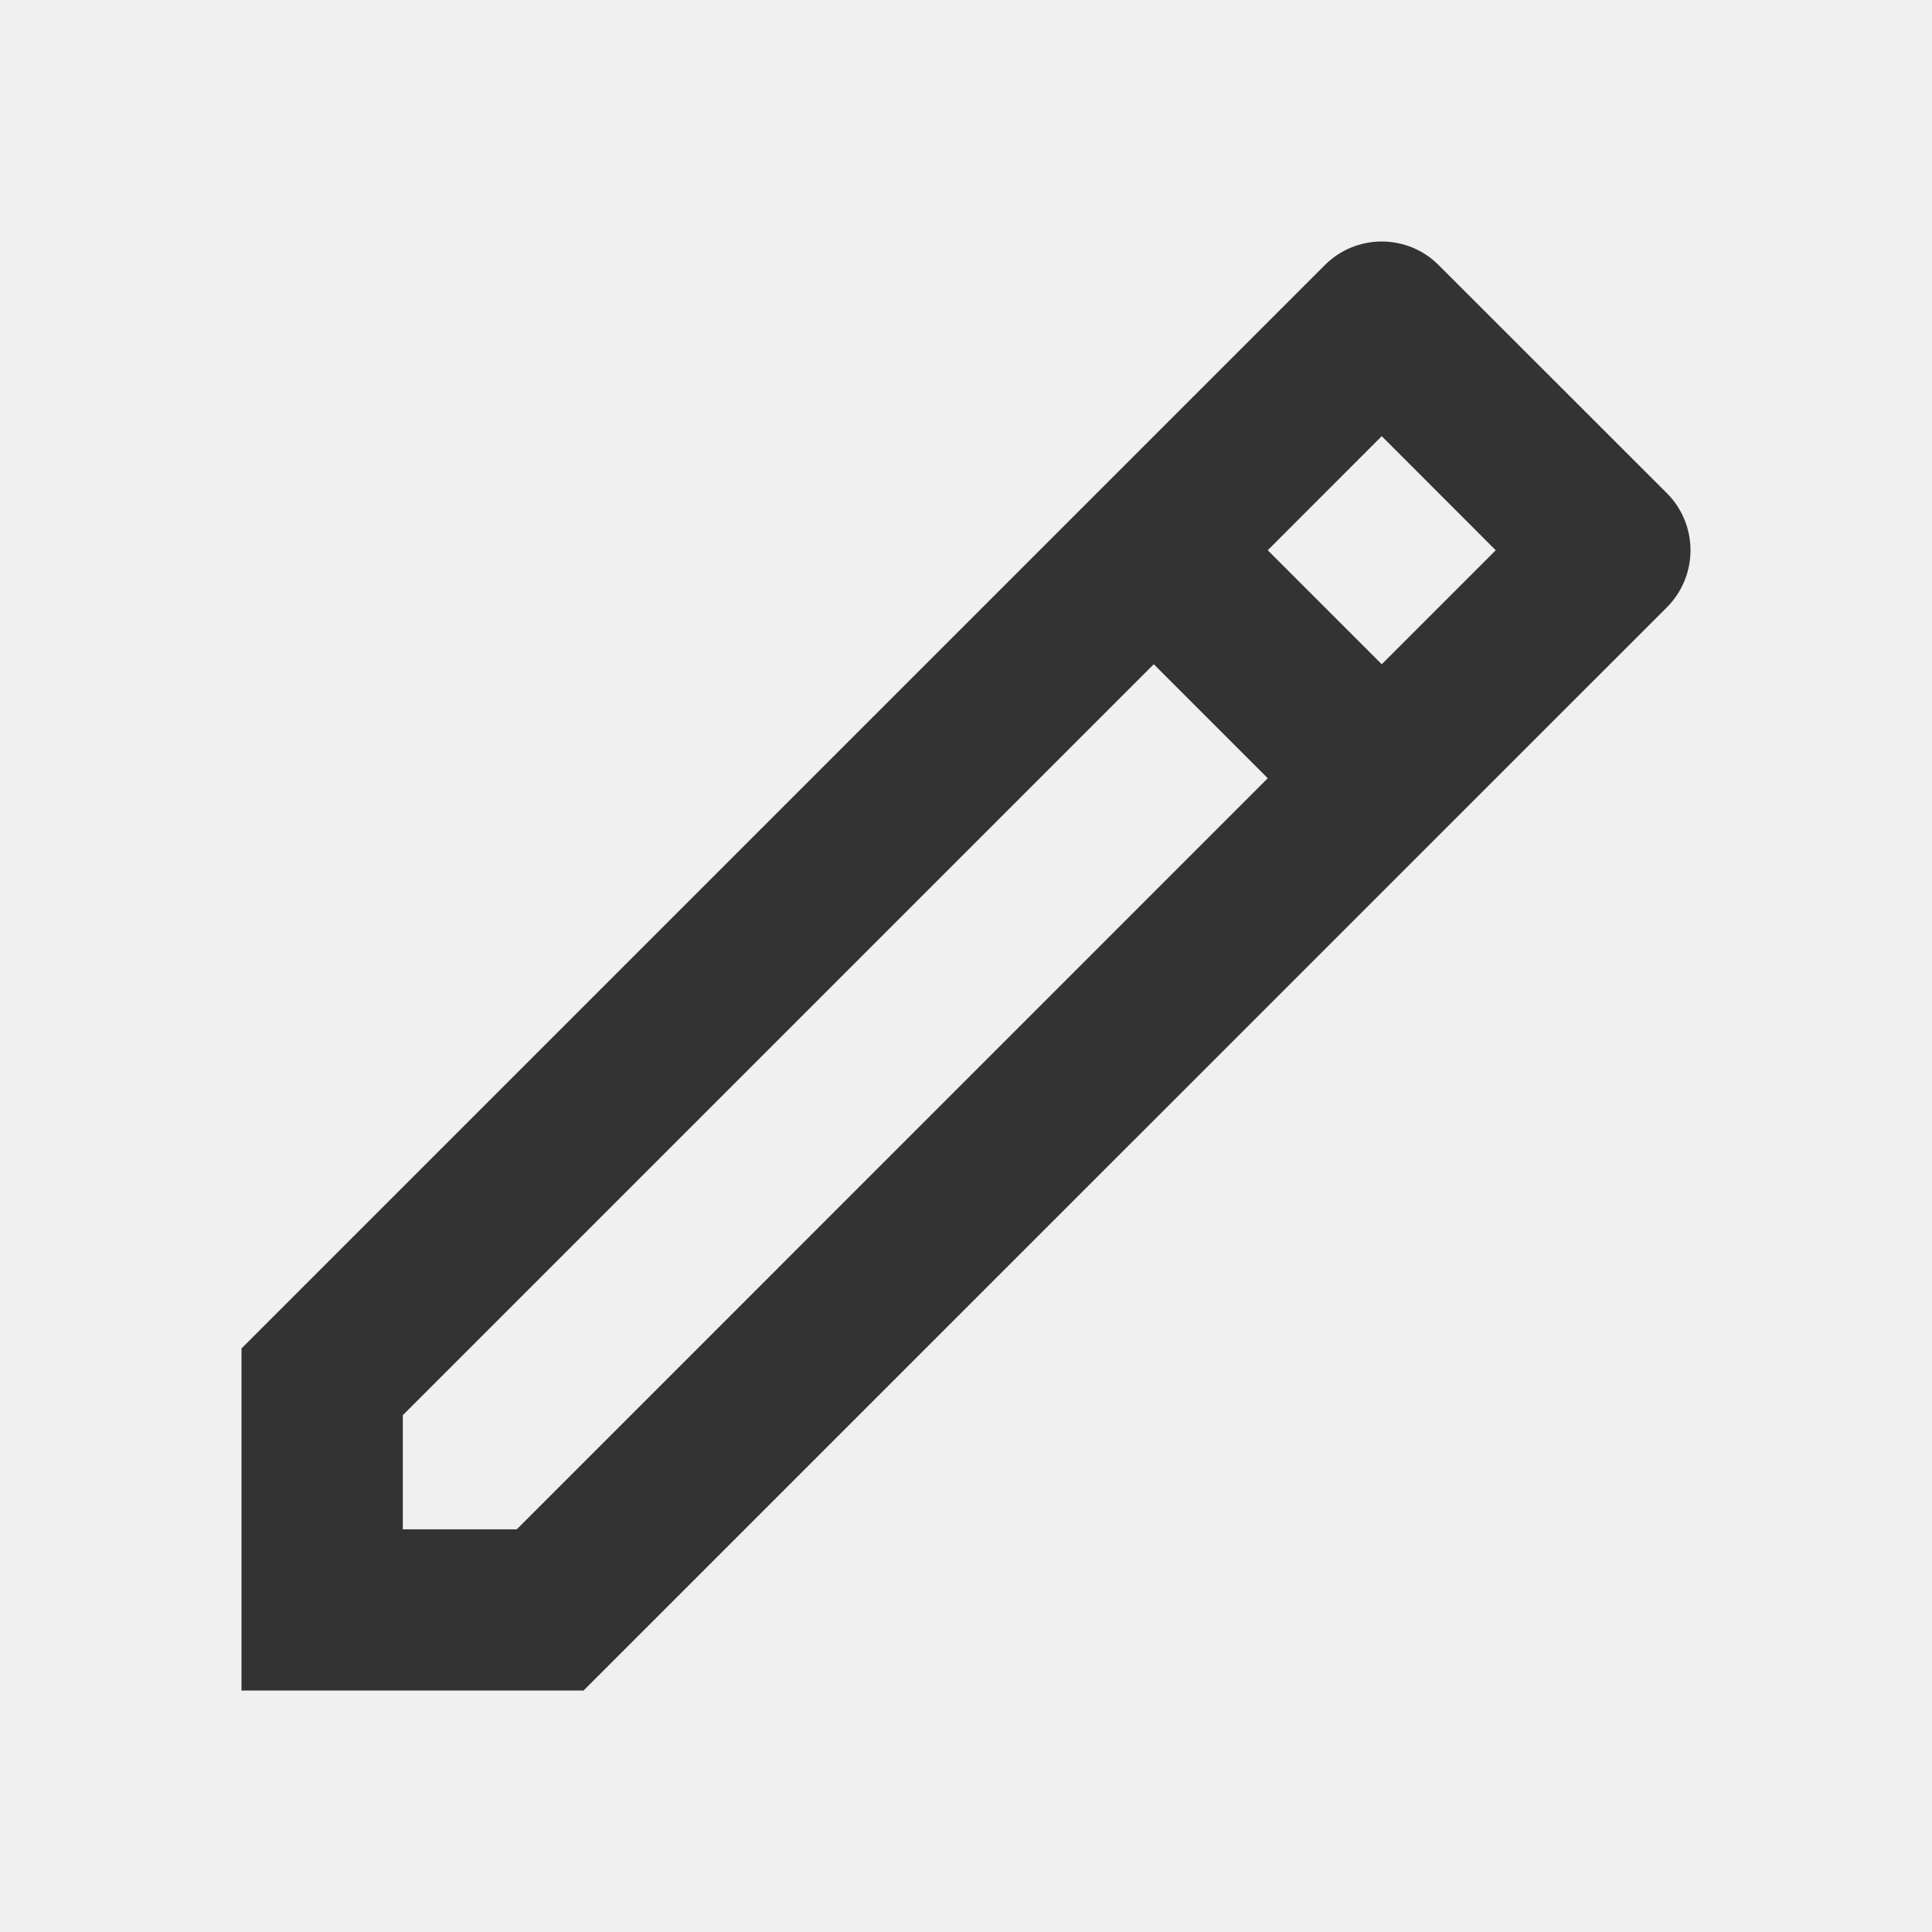
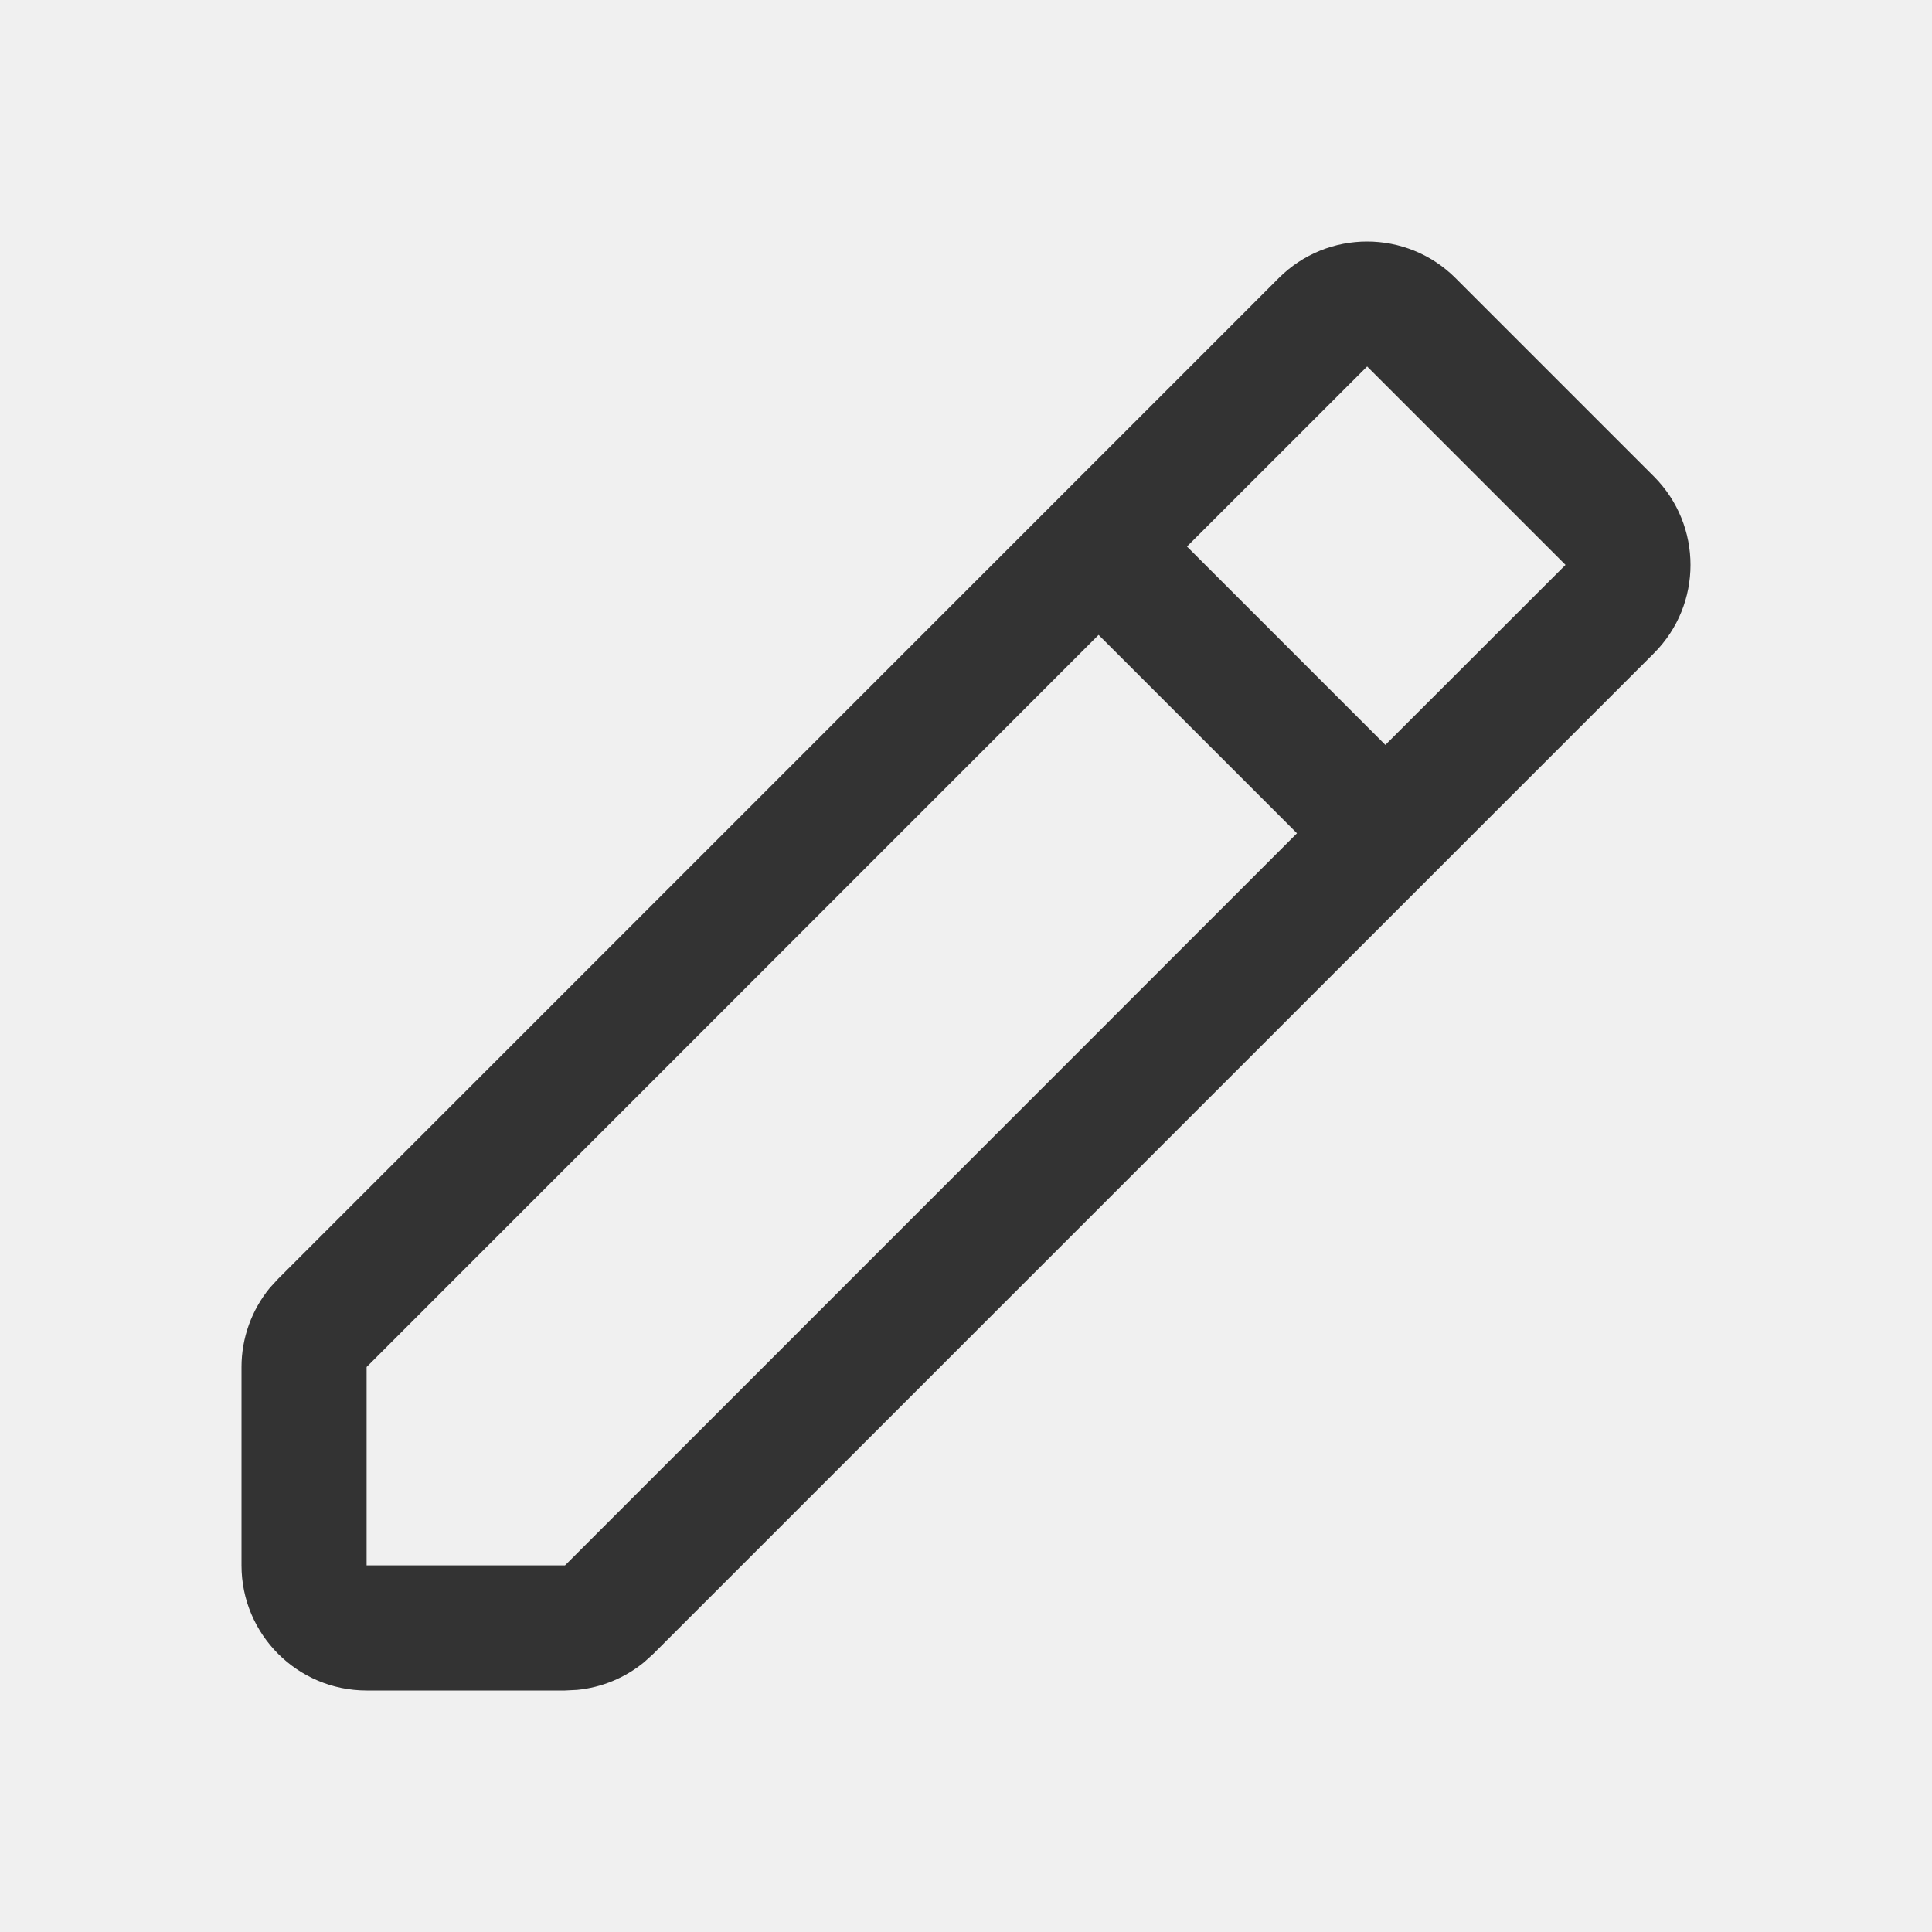
<svg xmlns="http://www.w3.org/2000/svg" width="16" height="16" viewBox="0 0 16 16" fill="none">
-   <g clip-path="url(#clip0_11669_118)">
-     <path d="M10.499 6.445L9.555 5.501L3.336 11.72V12.665H4.28L10.499 6.445ZM11.443 5.501L12.387 4.557L11.443 3.612L10.499 4.557L11.443 5.501ZM4.833 14H2V11.167L10.971 2.196C11.096 2.07 11.266 2 11.443 2C11.62 2 11.79 2.07 11.915 2.196L13.805 4.085C13.93 4.21 14 4.38 14 4.557C14 4.734 13.93 4.904 13.805 5.029L4.833 14H4.833Z" fill="#333333" />
+   <g clip-path="url(#clip0_4320_1072)">
+     <path d="M10.59 2.303C10.994 1.899 11.649 1.899 12.054 2.303L13.697 3.946C14.101 4.351 14.101 5.006 13.697 5.41L5.411 13.696L5.335 13.765C5.177 13.895 4.984 13.975 4.78 13.995L4.679 14H3.036C2.464 14 2 13.536 2 12.964V11.321C2 11.081 2.084 10.849 2.235 10.665L2.304 10.59L10.59 2.303ZM3.036 11.321V12.964H4.679L10.741 6.901L9.098 5.258L3.036 11.321ZM9.83 4.526L11.473 6.169L12.965 4.678L11.322 3.035L9.83 4.526Z" fill="#333333" />
  </g>
  <defs>
-     <clipPath id="clip0_11669_118">
+     <clipPath id="clip0_4320_1072">
      <rect width="16" height="16" fill="white" />
    </clipPath>
  </defs>
</svg>
